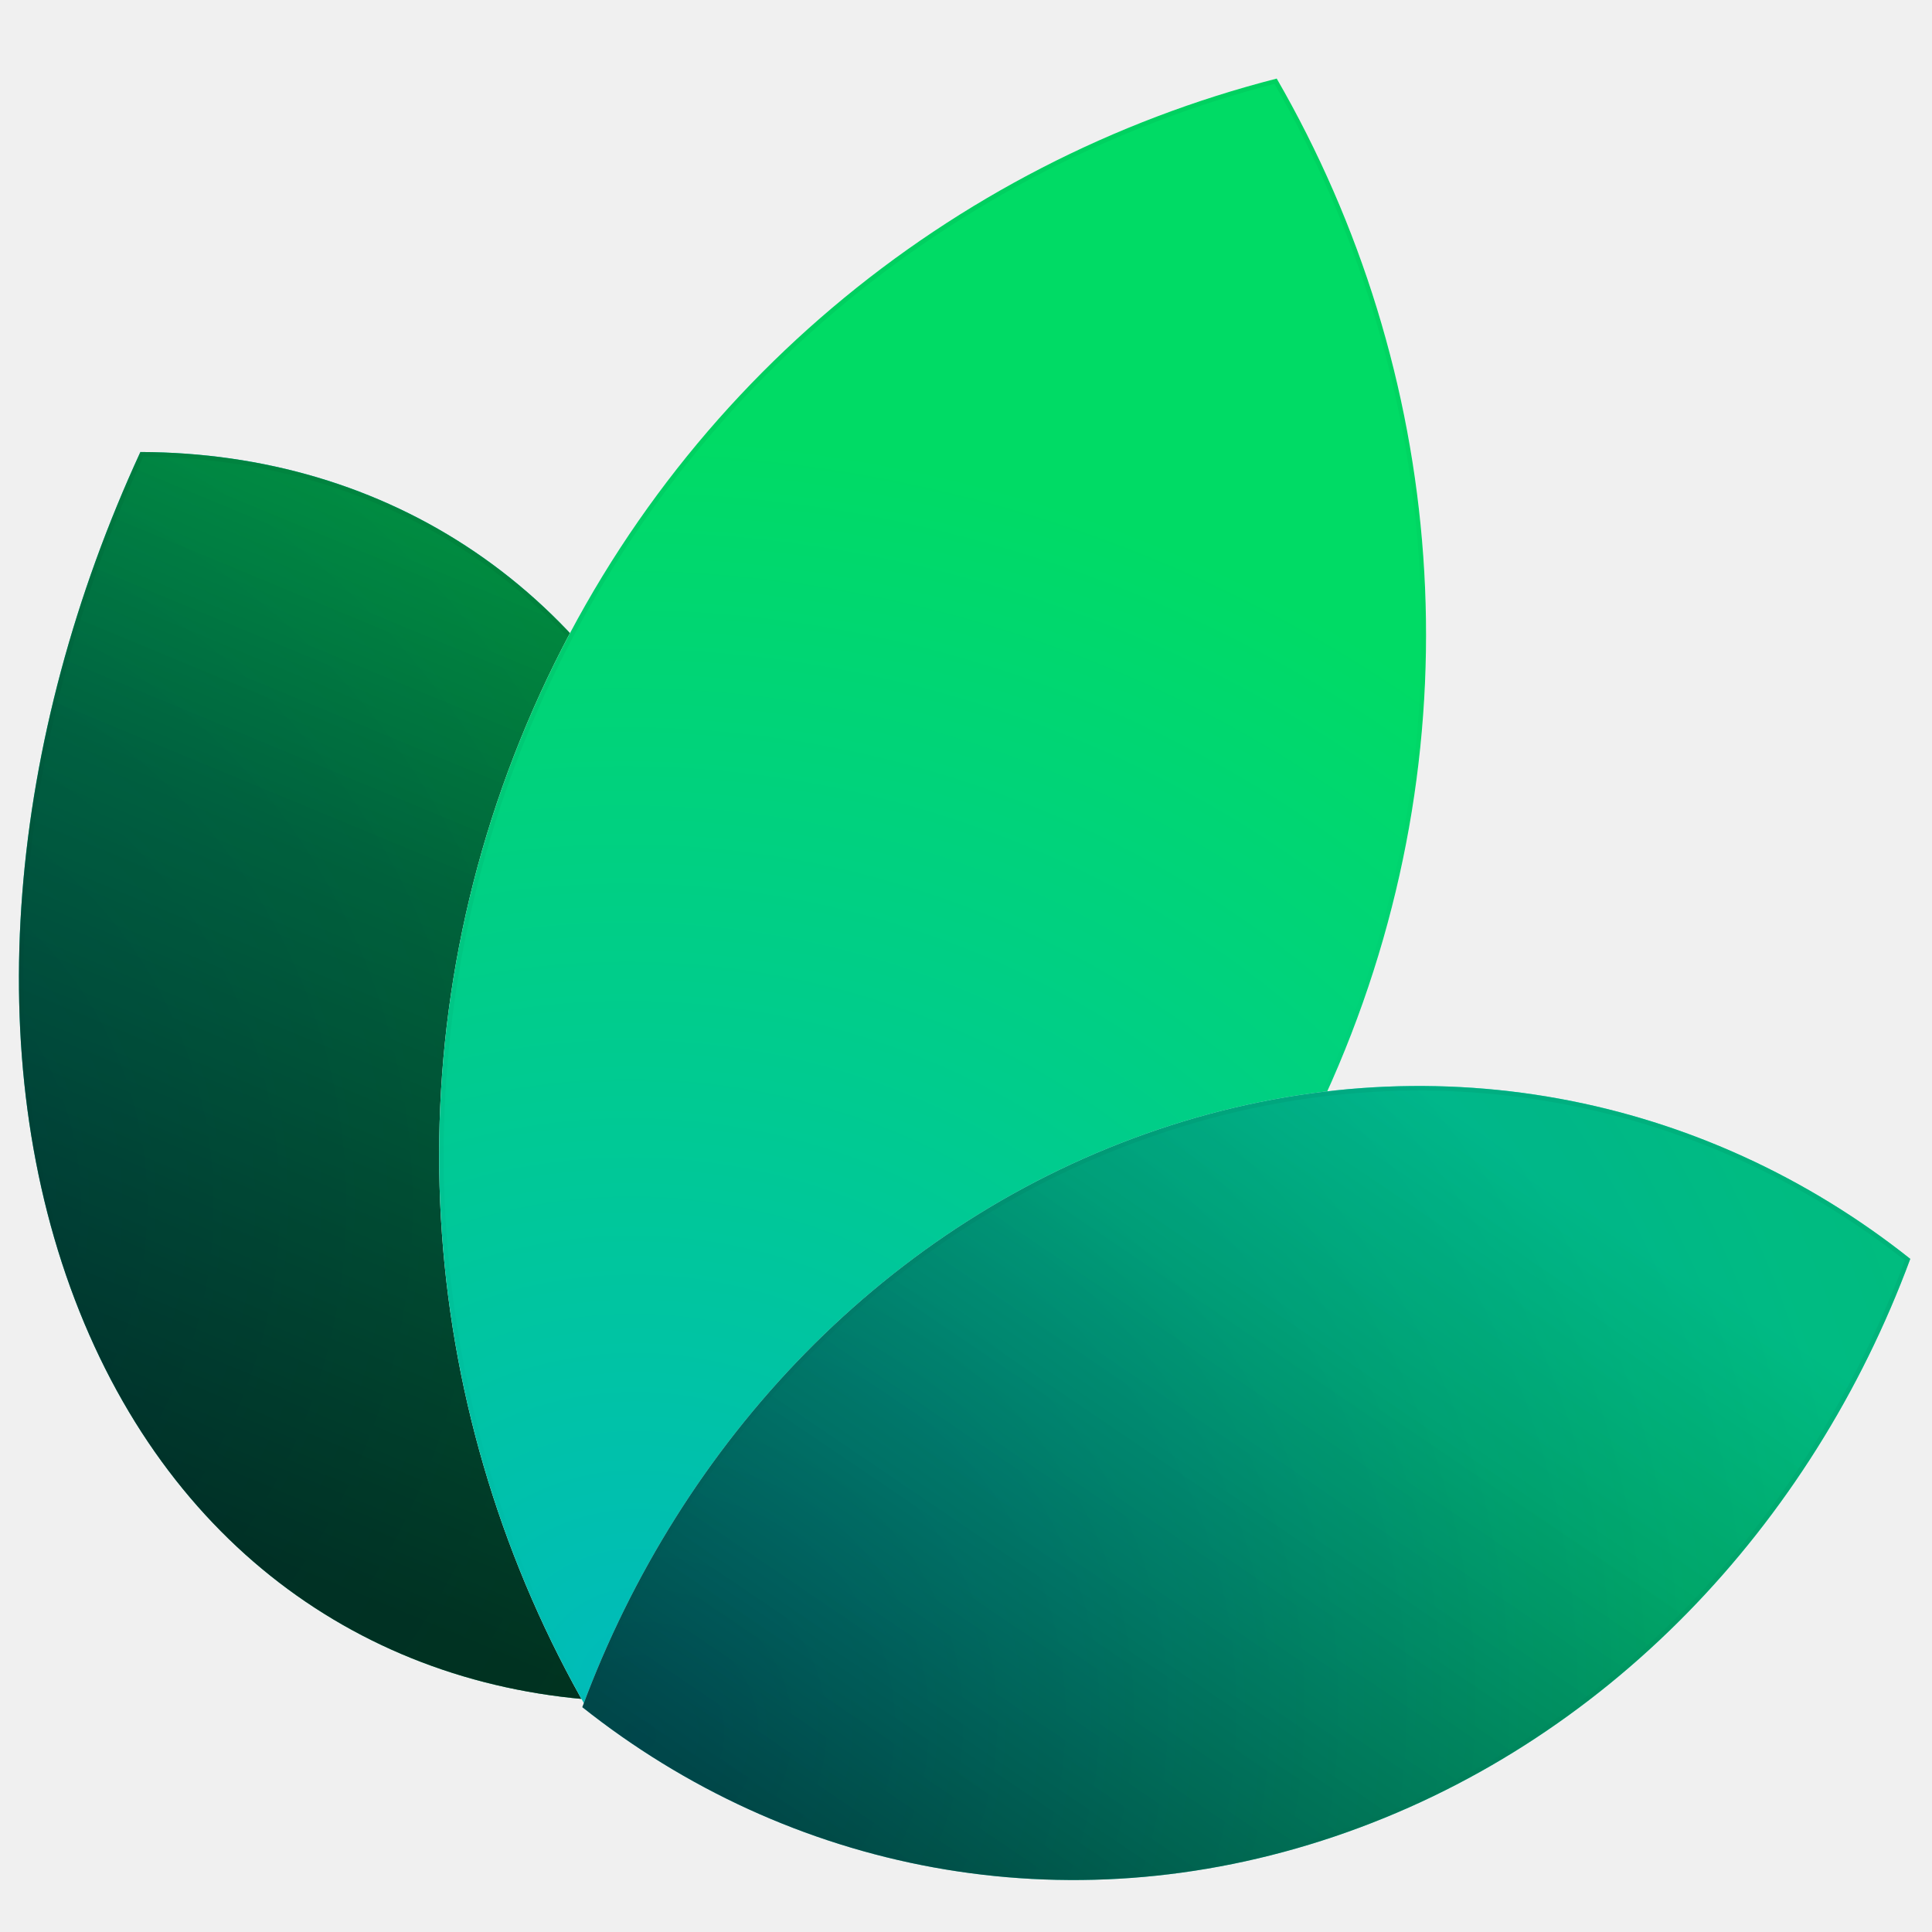
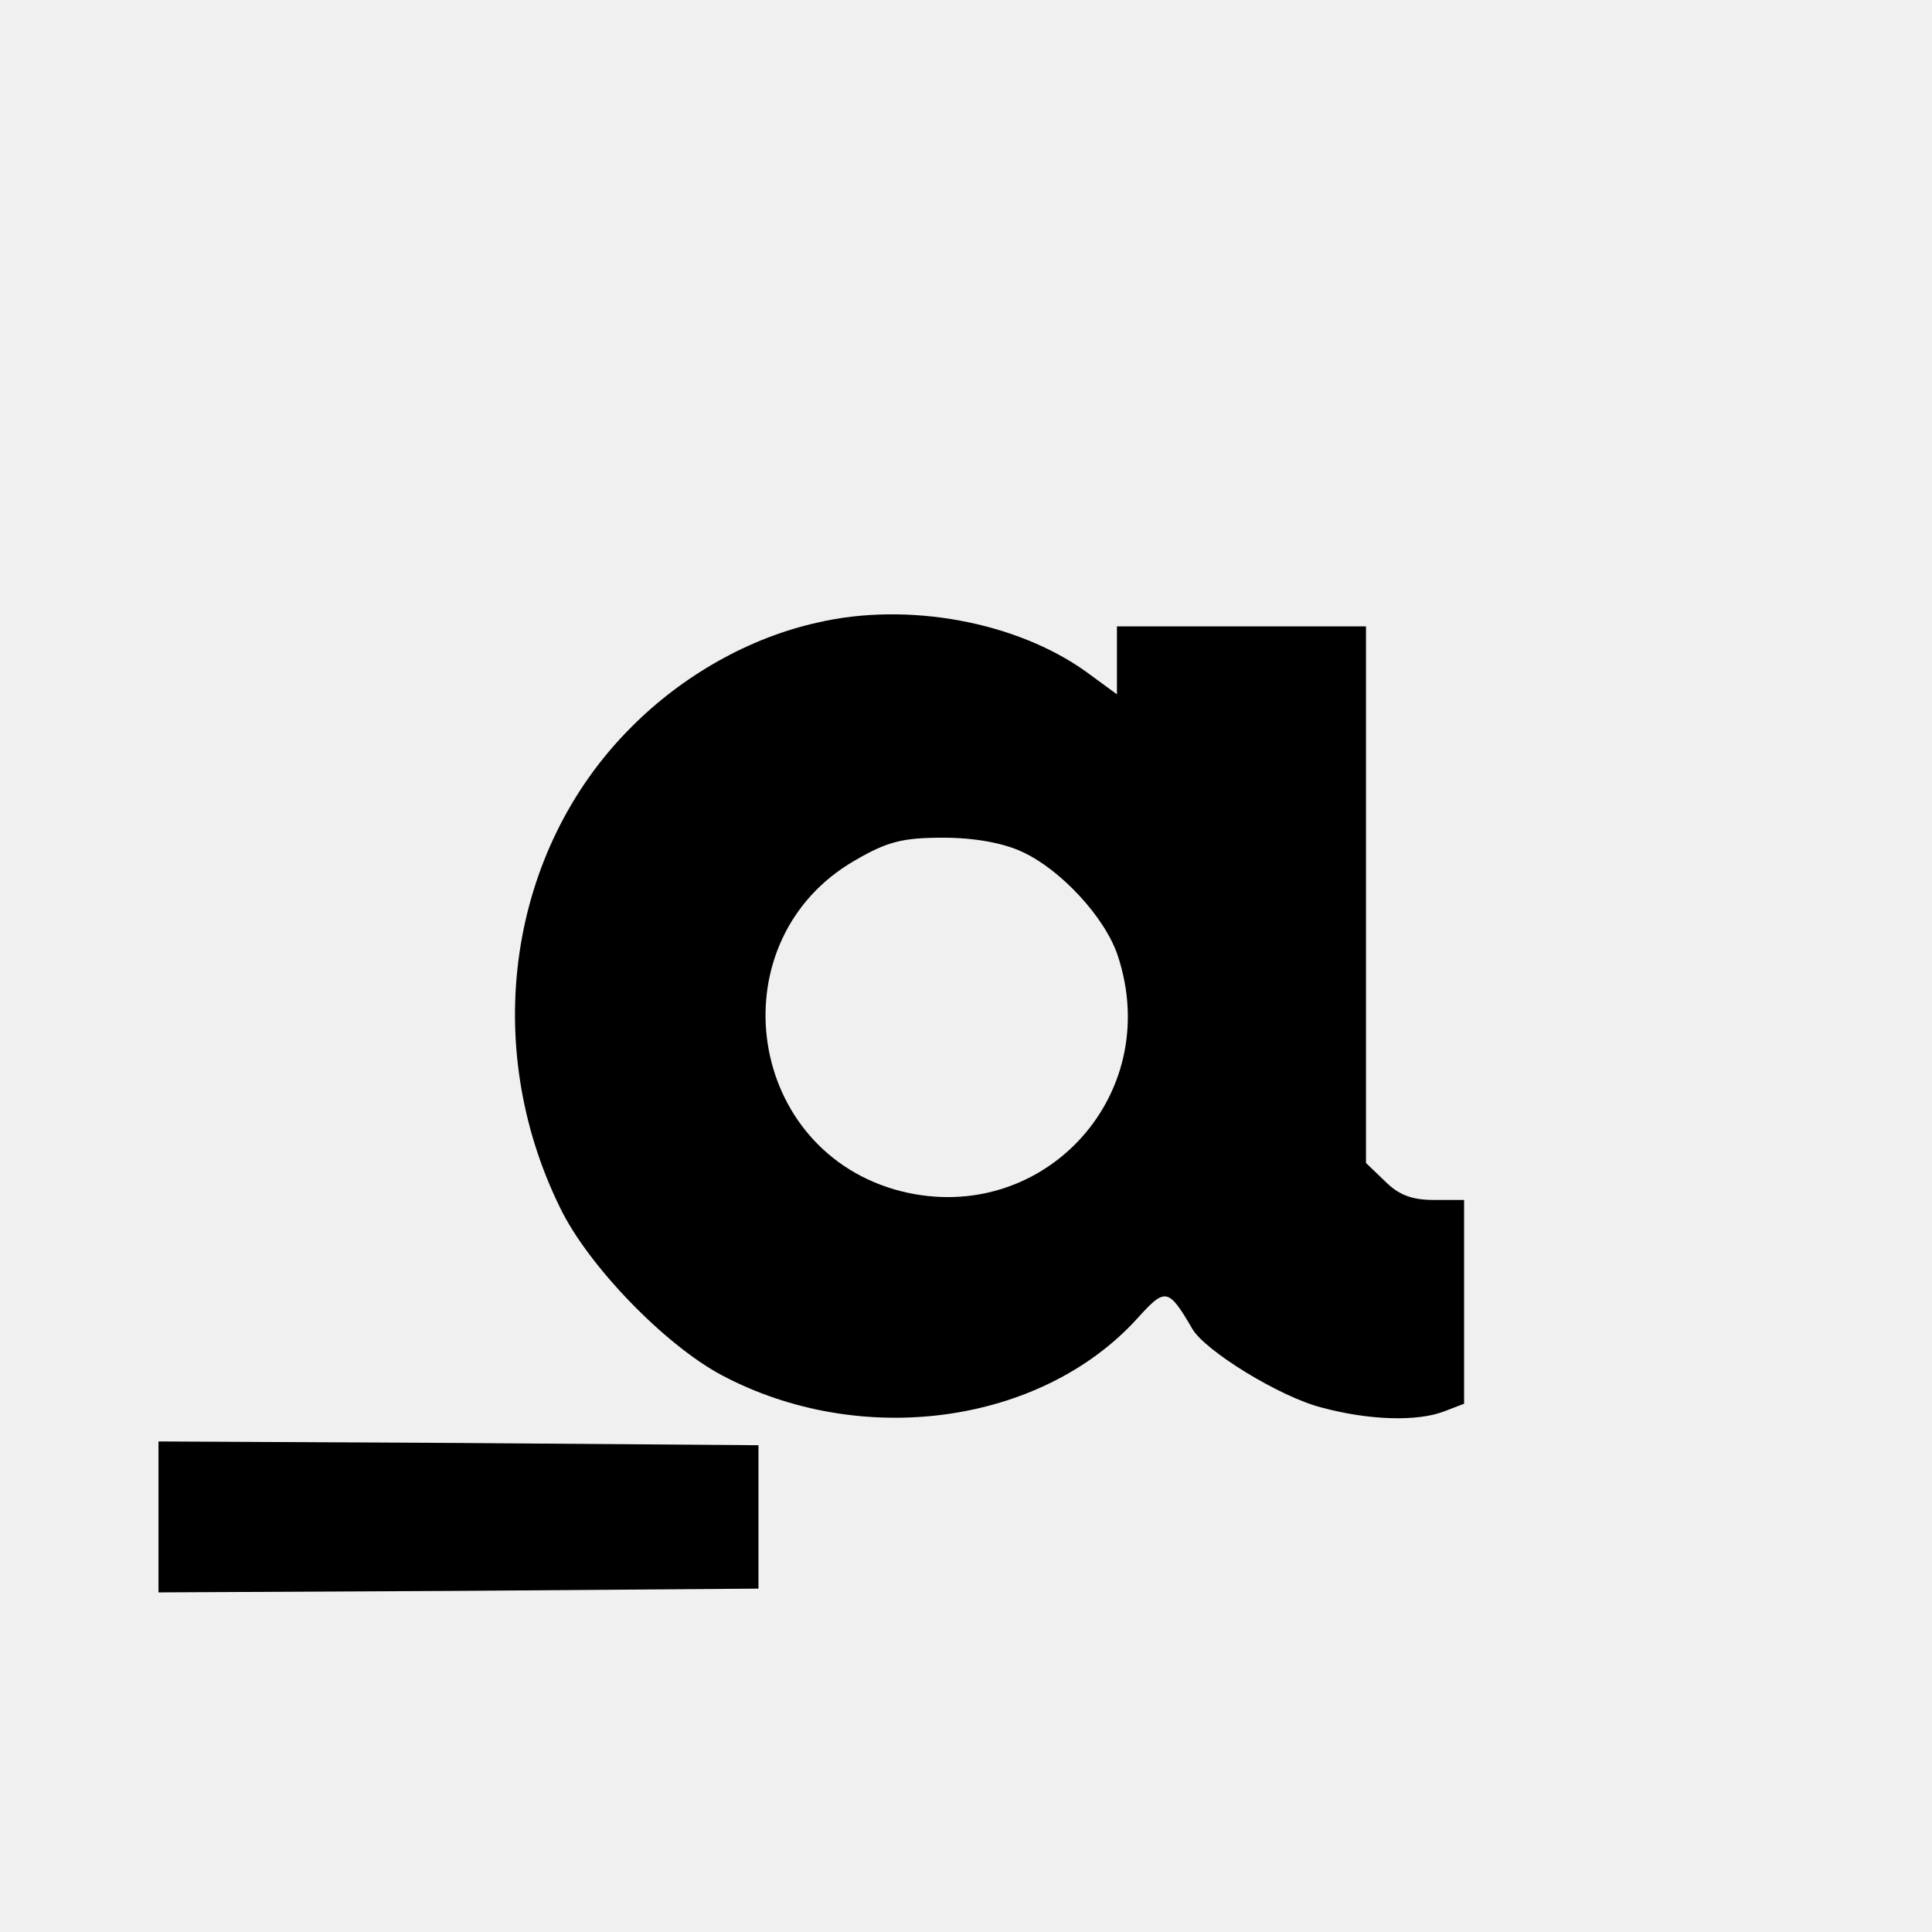
- <svg xmlns="http://www.w3.org/2000/svg" width="24" height="24" viewBox="0 0 24 24" fill="none">
-   <path d="M7.953 21.139C4.896 21.13 2.255 19.458 0.987 16.29C-0.28 13.121 0.109 9.163 1.744 5.615C4.801 5.624 7.442 7.296 8.71 10.465C9.977 13.633 9.588 17.591 7.953 21.139Z" fill="white" />
-   <path d="M7.953 21.139C4.896 21.13 2.255 19.458 0.987 16.29C-0.28 13.121 0.109 9.163 1.744 5.615C4.801 5.624 7.442 7.296 8.71 10.465C9.977 13.633 9.588 17.591 7.953 21.139Z" fill="url(#paint0_radial_101_2703)" />
-   <path d="M7.953 21.139C4.896 21.13 2.255 19.458 0.987 16.29C-0.28 13.121 0.109 9.163 1.744 5.615C4.801 5.624 7.442 7.296 8.71 10.465C9.977 13.633 9.588 17.591 7.953 21.139Z" fill="black" fill-opacity="0.5" style="mix-blend-mode:hard-light" />
-   <path d="M7.953 21.139C4.896 21.13 2.255 19.458 0.987 16.29C-0.28 13.121 0.109 9.163 1.744 5.615C4.801 5.624 7.442 7.296 8.71 10.465C9.977 13.633 9.588 17.591 7.953 21.139Z" fill="url(#paint1_linear_101_2703)" fill-opacity="0.5" style="mix-blend-mode:hard-light" />
-   <path d="M8.684 10.476C9.945 13.63 9.561 17.572 7.935 21.111C4.897 21.096 2.274 19.431 1.013 16.279C-0.248 13.124 0.136 9.182 1.762 5.643C4.8 5.659 7.423 7.324 8.684 10.476Z" stroke="url(#paint2_linear_101_2703)" stroke-opacity="0.05" stroke-width="0.056" />
-   <path d="M7.31 21.257C11.354 20.221 14.884 17.375 16.628 13.236C18.373 9.097 17.945 4.587 15.86 0.976C11.816 2.012 8.287 4.858 6.542 8.998C4.797 13.137 5.225 17.646 7.31 21.257Z" fill="white" />
-   <path d="M7.31 21.257C11.354 20.221 14.884 17.375 16.628 13.236C18.373 9.097 17.945 4.587 15.86 0.976C11.816 2.012 8.287 4.858 6.542 8.998C4.797 13.137 5.225 17.646 7.31 21.257Z" fill="url(#paint3_radial_101_2703)" />
-   <path d="M16.603 13.225C14.864 17.349 11.351 20.187 7.324 21.225C5.253 17.624 4.829 13.132 6.568 9.009C8.306 4.885 11.819 2.047 15.846 1.009C17.918 4.61 18.341 9.101 16.603 13.225Z" stroke="url(#paint4_linear_101_2703)" stroke-opacity="0.05" stroke-width="0.056" />
-   <path d="M7.234 21.207C9.789 23.237 13.21 23.951 16.577 22.814C19.944 21.677 22.506 18.945 23.73 15.638C21.175 13.608 17.754 12.894 14.387 14.031C11.02 15.168 8.458 17.901 7.234 21.207Z" fill="white" />
-   <path d="M7.234 21.207C9.789 23.237 13.21 23.951 16.577 22.814C19.944 21.677 22.506 18.945 23.73 15.638C21.175 13.608 17.754 12.894 14.387 14.031C11.02 15.168 8.458 17.901 7.234 21.207Z" fill="url(#paint5_radial_101_2703)" />
-   <path d="M7.234 21.207C9.789 23.237 13.21 23.951 16.577 22.814C19.944 21.677 22.506 18.945 23.73 15.638C21.175 13.608 17.754 12.894 14.387 14.031C11.02 15.168 8.458 17.901 7.234 21.207Z" fill="black" fill-opacity="0.2" style="mix-blend-mode:hard-light" />
-   <path d="M7.234 21.207C9.789 23.237 13.21 23.951 16.577 22.814C19.944 21.677 22.506 18.945 23.73 15.638C21.175 13.608 17.754 12.894 14.387 14.031C11.02 15.168 8.458 17.901 7.234 21.207Z" fill="url(#paint6_linear_101_2703)" fill-opacity="0.5" style="mix-blend-mode:hard-light" />
-   <path d="M16.568 22.787C13.218 23.918 9.814 23.212 7.267 21.198C8.492 17.907 11.044 15.189 14.396 14.058C17.747 12.927 21.15 13.633 23.697 15.648C22.472 18.938 19.92 21.656 16.568 22.787Z" stroke="url(#paint7_linear_101_2703)" stroke-opacity="0.05" stroke-width="0.056" />
-   <defs>
-     <radialGradient id="paint0_radial_101_2703" cx="0" cy="0" r="1" gradientUnits="userSpaceOnUse" gradientTransform="translate(-3.00503 15.023) rotate(-10.029) scale(17.9572 17.784)">
-       <stop stop-color="#00B0BB" />
-       <stop offset="1" stop-color="#00DB65" />
-     </radialGradient>
-     <linearGradient id="paint1_linear_101_2703" x1="7.39" y1="4.813" x2="1.63" y2="18.689" gradientUnits="userSpaceOnUse">
-       <stop stop-color="#18E299" />
-       <stop offset="1" />
-     </linearGradient>
-     <linearGradient id="paint2_linear_101_2703" x1="7.948" y1="8.016" x2="1.761" y2="18.746" gradientUnits="userSpaceOnUse">
-       <stop />
-       <stop offset="1" stop-opacity="0" />
-     </linearGradient>
-     <radialGradient id="paint3_radial_101_2703" cx="0" cy="0" r="1" gradientUnits="userSpaceOnUse" gradientTransform="translate(8.11404 20.8822) rotate(-75.7542) scale(21.6246 23.7772)">
-       <stop stop-color="#00BBBB" />
-       <stop offset="0.713" stop-color="#00DB65" />
-     </radialGradient>
-     <linearGradient id="paint4_linear_101_2703" x1="7.602" y1="5.871" x2="15.556" y2="16.372" gradientUnits="userSpaceOnUse">
-       <stop />
-       <stop offset="1" stop-opacity="0" />
-     </linearGradient>
-     <radialGradient id="paint5_radial_101_2703" cx="0" cy="0" r="1" gradientUnits="userSpaceOnUse" gradientTransform="translate(7.84537 21.5181) rotate(-20.3525) scale(18.5603 17.32)">
-       <stop stop-color="#00B0BB" />
-       <stop offset="1" stop-color="#00DB65" />
-     </radialGradient>
-     <linearGradient id="paint6_linear_101_2703" x1="16.808" y1="13.007" x2="10.041" y2="22.994" gradientUnits="userSpaceOnUse">
-       <stop stop-color="#00B1BC" />
-       <stop offset="1" />
-     </linearGradient>
-     <linearGradient id="paint7_linear_101_2703" x1="16.808" y1="13.007" x2="14.169" y2="23.841" gradientUnits="userSpaceOnUse">
-       <stop />
-       <stop offset="1" stop-opacity="0" />
-     </linearGradient>
-   </defs>
+ <svg xmlns="http://www.w3.org/2000/svg" version="1.0" width="256pt" height="256pt" viewBox="0 0 256 256" preserveAspectRatio="xMidYMid meet">
+   <g transform="translate(0,256) scale(0.1,-0.1)" fill="#000000" stroke="none">
+     <path d="M1083 1735 c-90 -20 -179 -70 -248 -140 -161 -162 -199 -419 -93 -635 37 -77 139 -182 214 -222 184 -98 423 -66 551 75 37 41 41 41 73 -14 17 -29 116 -90 171 -104 63 -17 127 -19 163 -5 l26 10 0 135 0 135 -40 0 c-30 0 -47 7 -65 25 l-25 24 0 356 0 355 -165 0 -165 0 0 -45 0 -45 -41 30 c-92 66 -236 93 -356 65z m272 -304 c50 -23 109 -86 126 -137 63 -189 -105 -365 -296 -310 -200 59 -233 332 -52 436 43 25 63 30 117 30 41 0 80 -7 105 -19z" />
+     <path d="M210 550 l0 -100 398 2 397 3 0 95 0 95 -397 3 -398 2 0 -100z" />
+   </g>
</svg>
